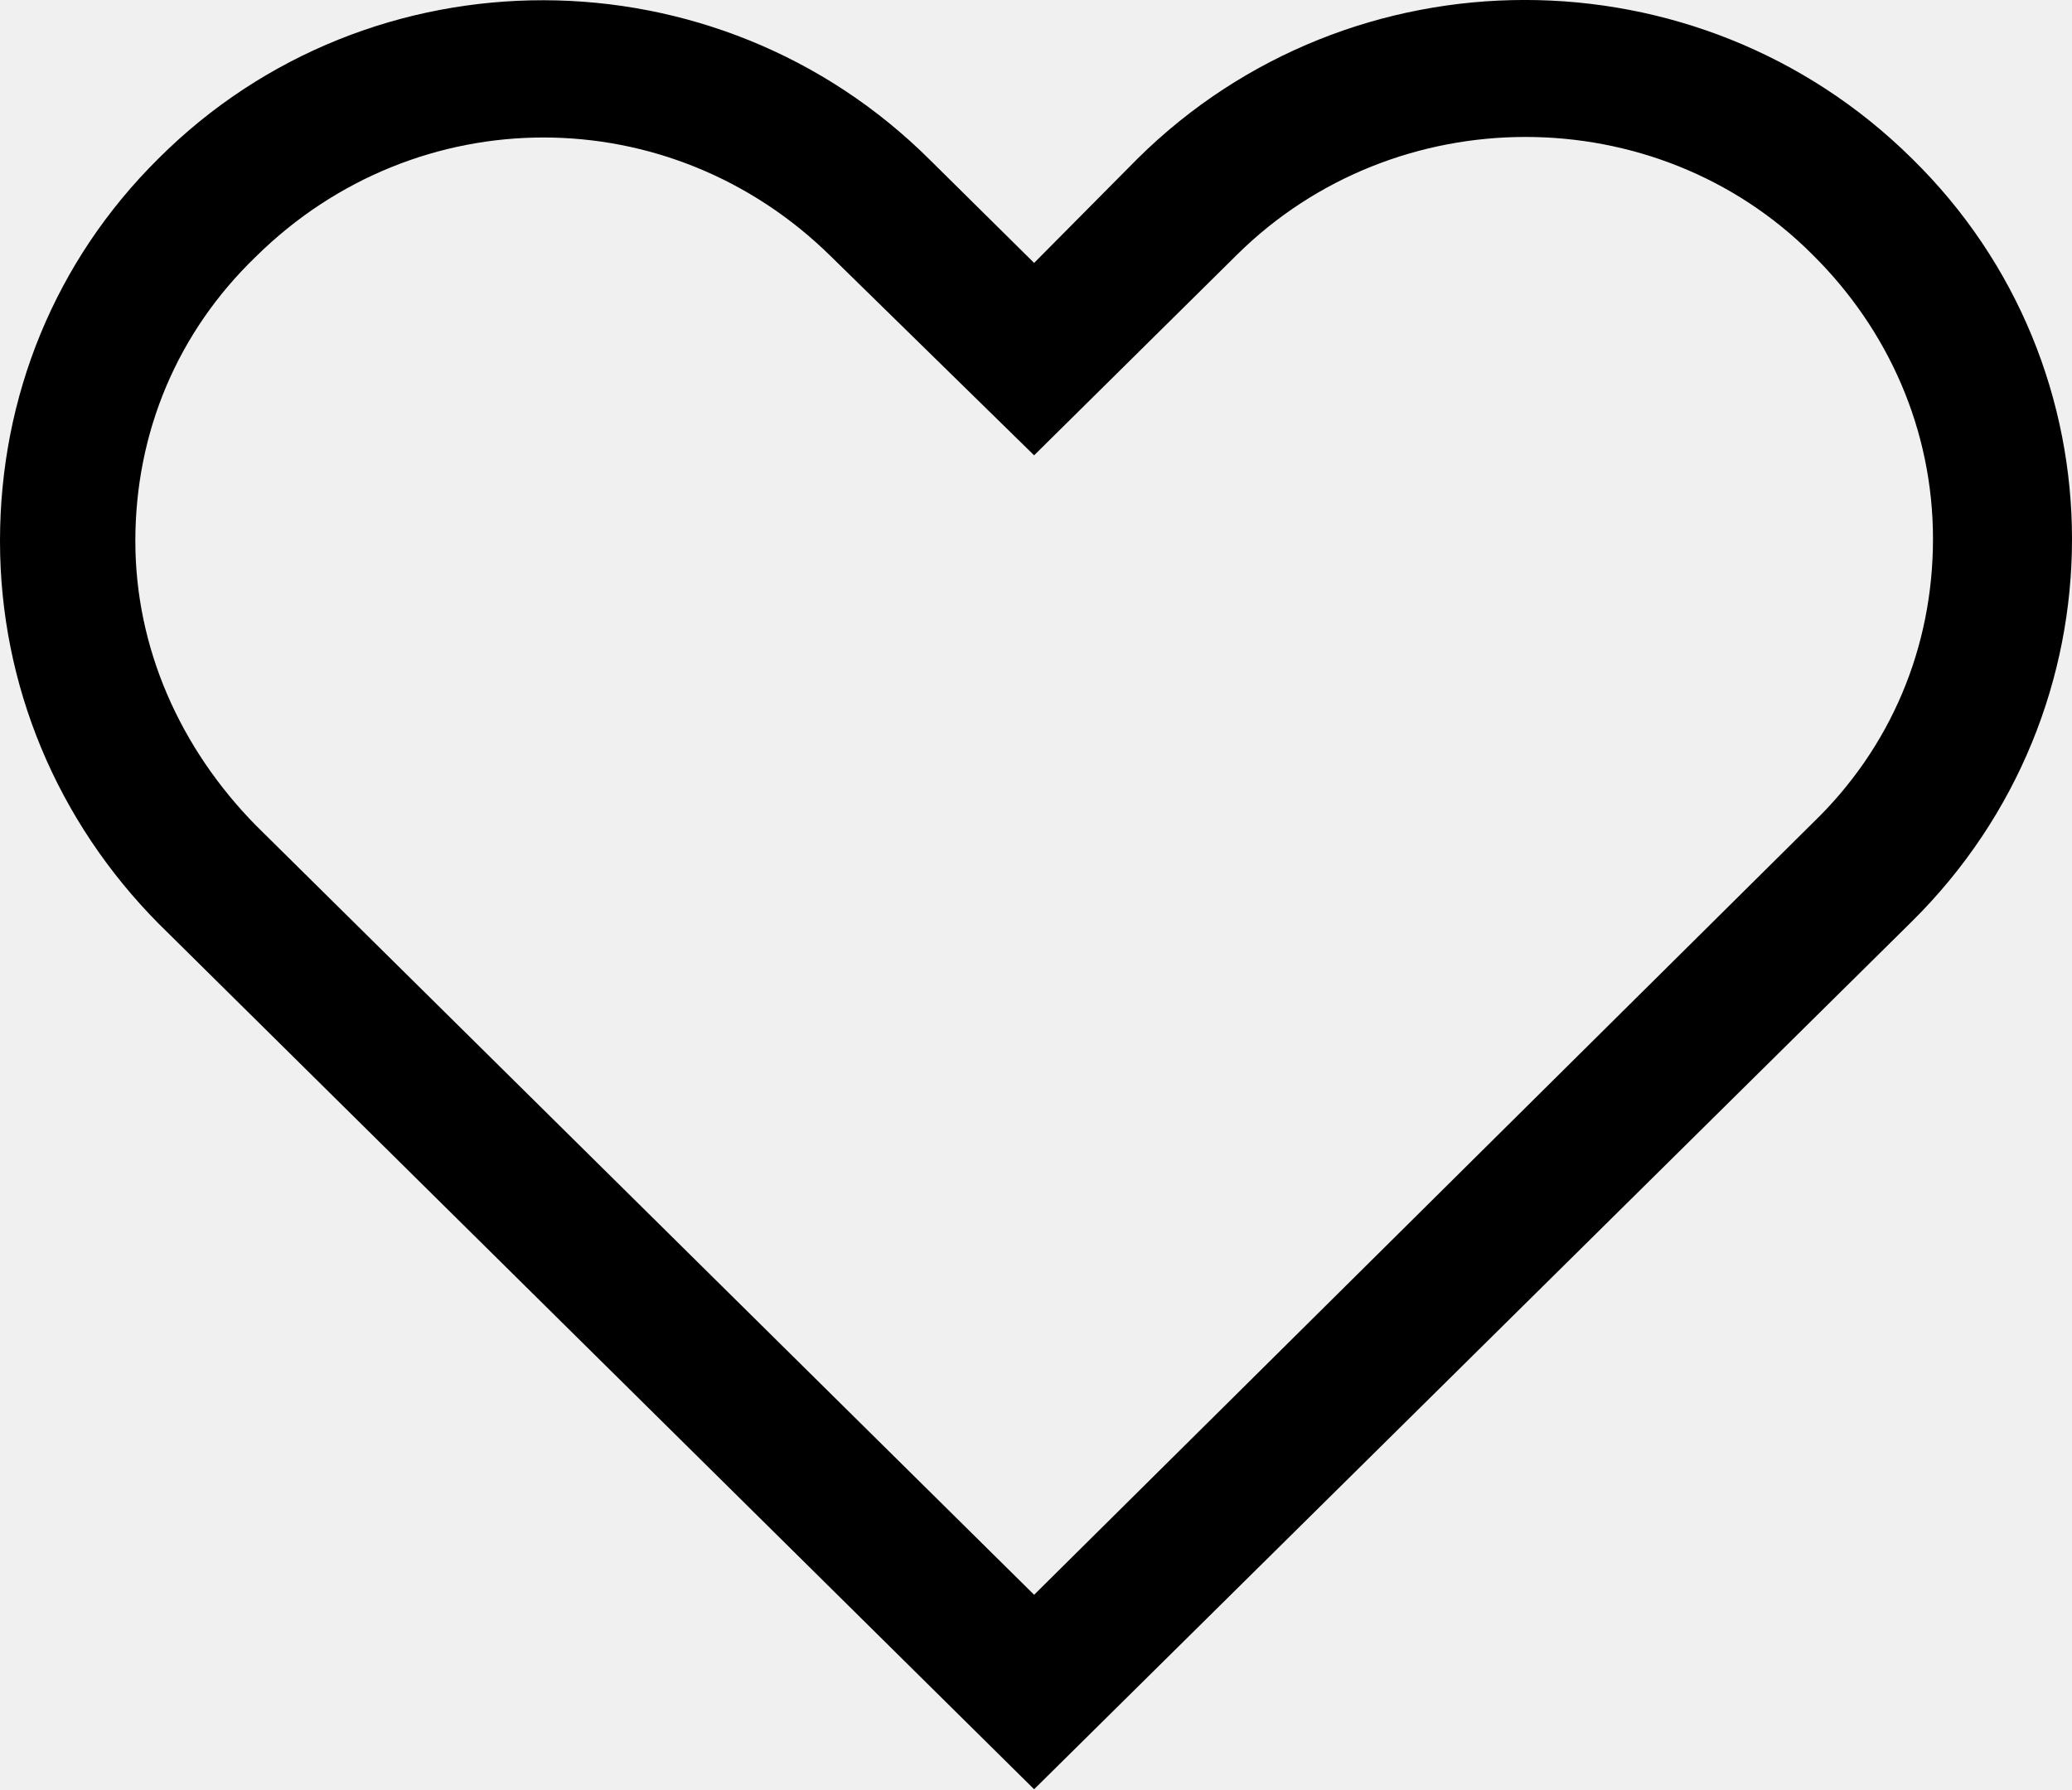
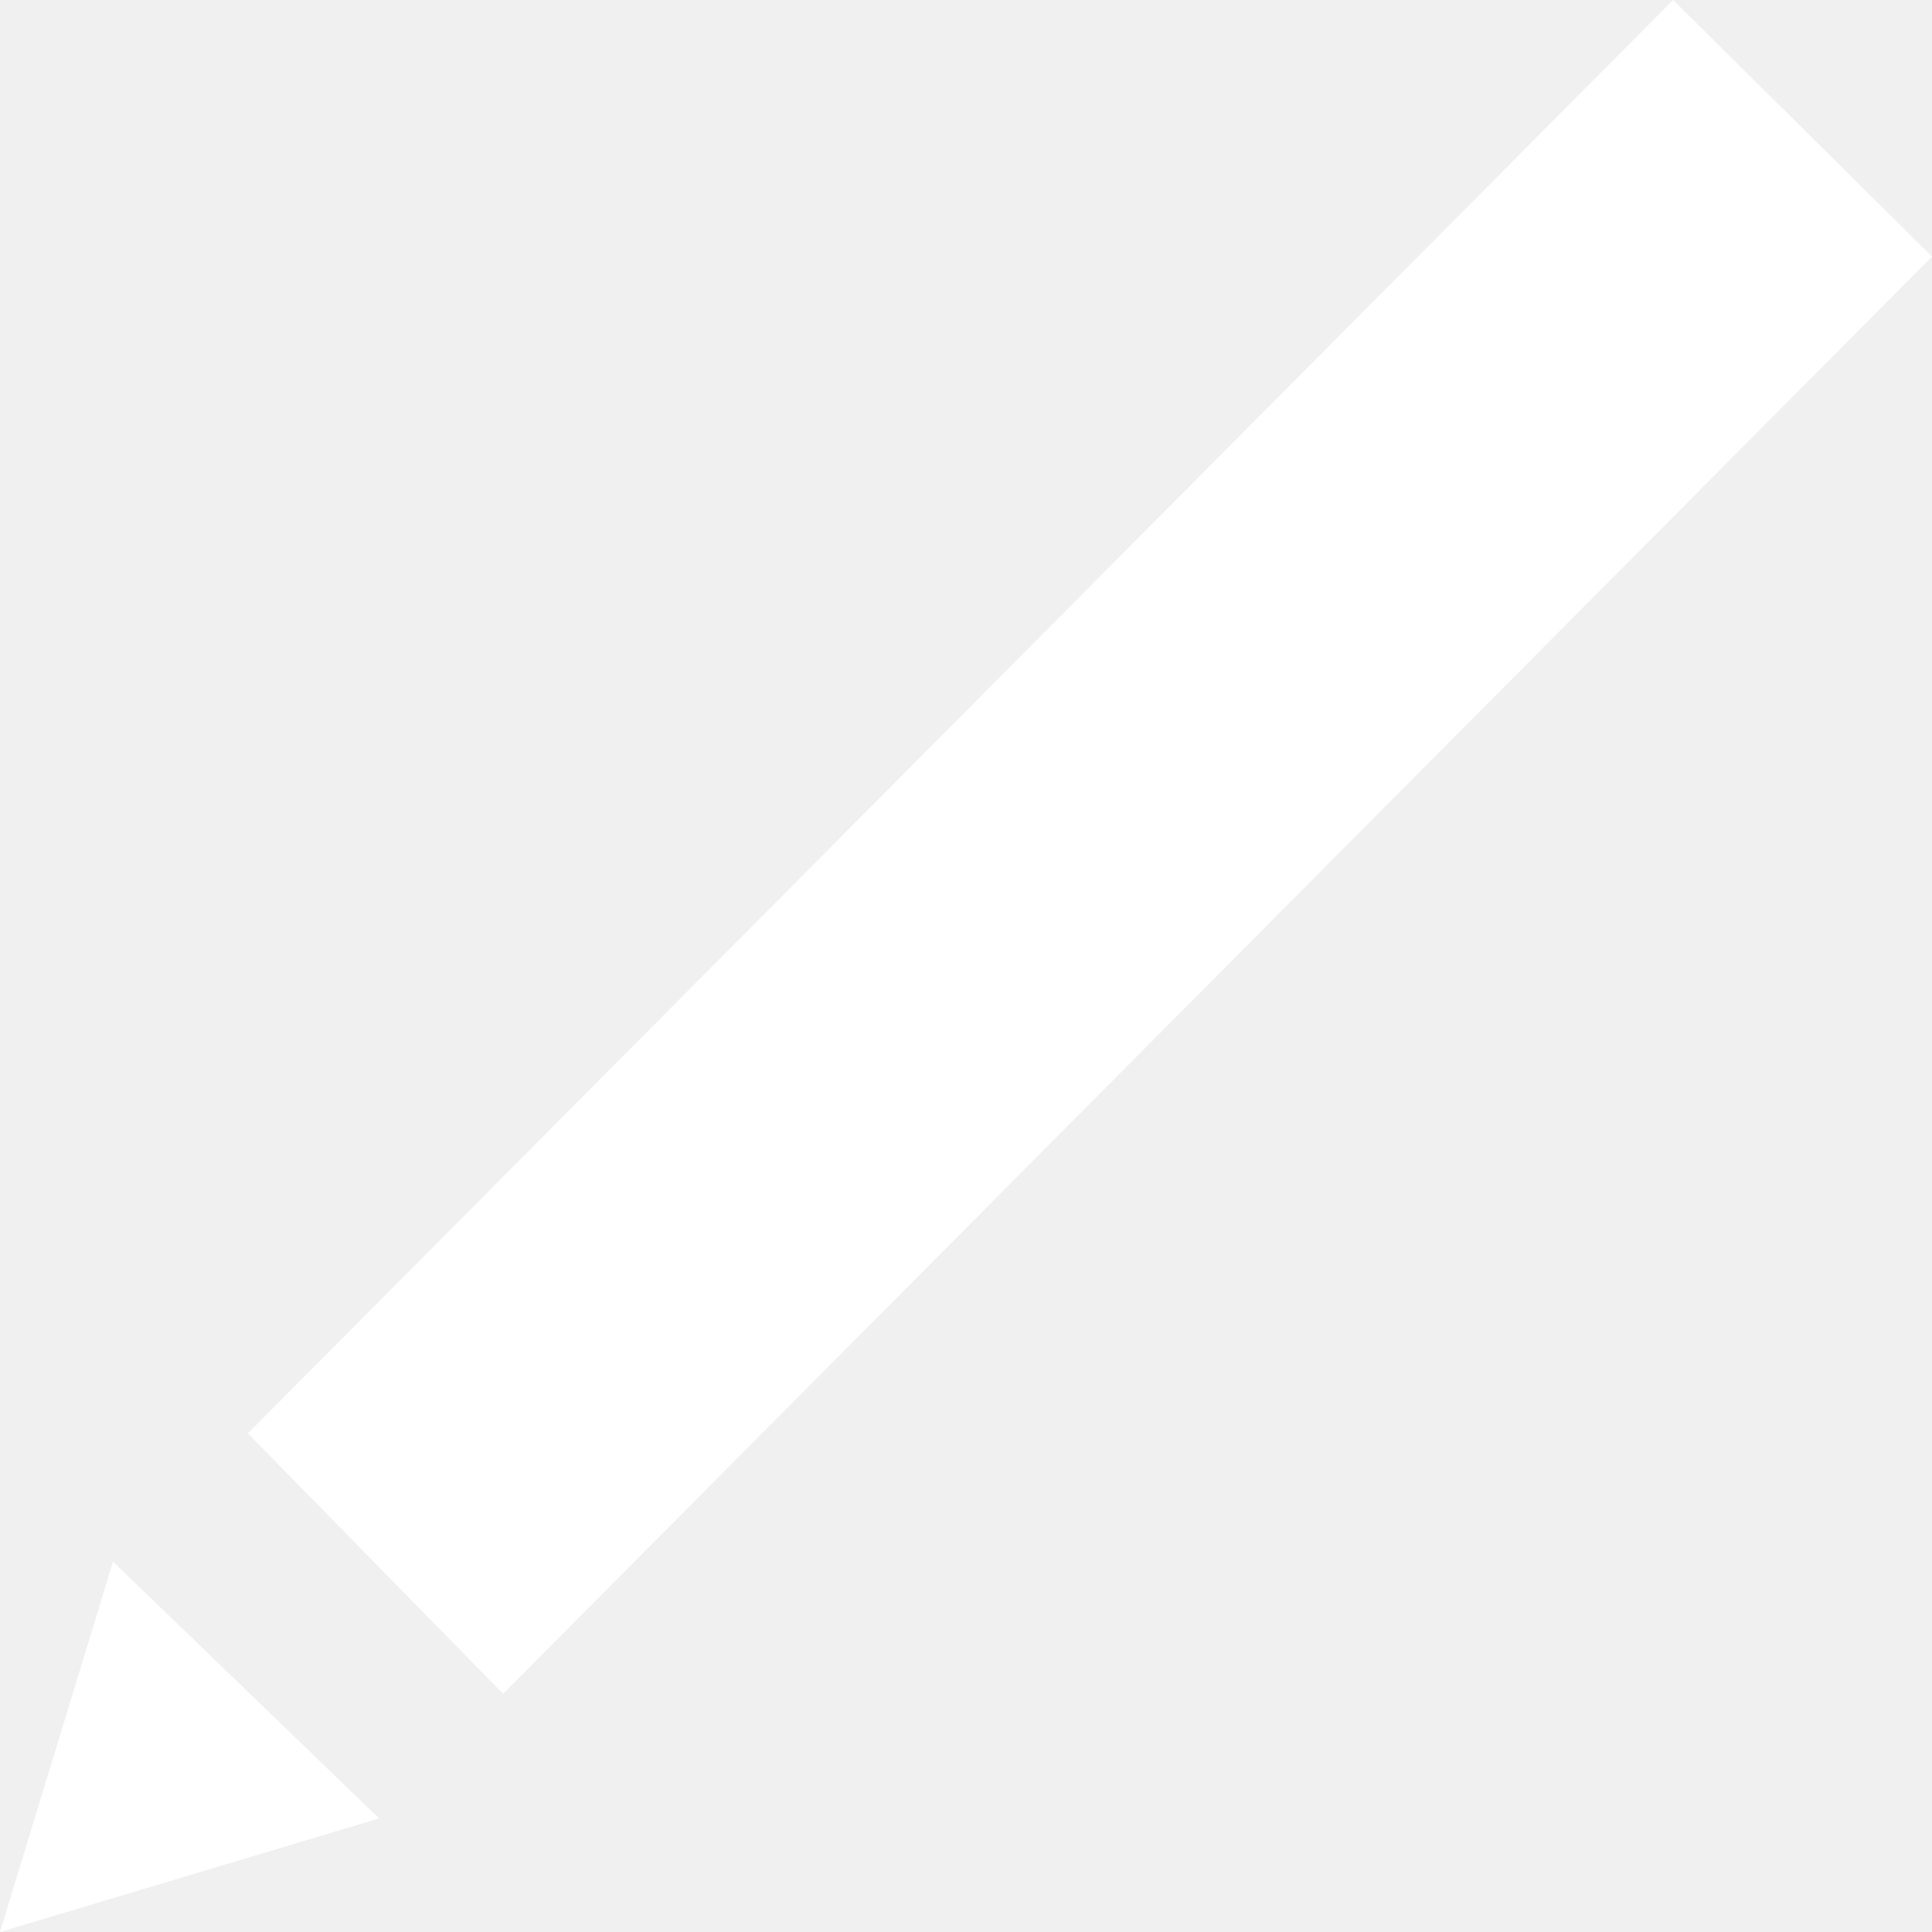
- <svg xmlns="http://www.w3.org/2000/svg" width="22" height="19" viewBox="0 0 22 19" fill="none">
-   <path d="M20.299 9.786C22.567 7.543 22.567 3.902 20.299 1.682C18.031 -0.561 14.349 -0.561 12.081 1.682L10.98 2.792L9.88 1.704C7.612 -0.561 3.93 -0.561 1.684 1.682C0.584 2.77 0 4.213 0 5.745C0 7.277 0.606 8.72 1.684 9.808L10.98 19L20.299 9.786ZM1.437 5.745C1.437 4.59 1.886 3.525 2.717 2.725C3.57 1.882 4.671 1.46 5.771 1.46C6.871 1.46 7.971 1.882 8.825 2.725L10.98 4.835L13.136 2.703C14.82 1.038 17.582 1.038 19.244 2.703C20.052 3.502 20.524 4.568 20.524 5.723C20.524 6.877 20.075 7.943 19.244 8.742L10.98 16.935L2.717 8.765C1.909 7.943 1.437 6.877 1.437 5.745Z" fill="black" />
+ <svg xmlns="http://www.w3.org/2000/svg" width="10" height="10" viewBox="0 0 10 10" fill="none">
+   <path d="M10 1.328L2.604 8.767L1.283 7.419L8.66 0L10 1.328ZM0 10L1.962 9.412L0.585 8.083L0 10Z" fill="white" />
</svg>
